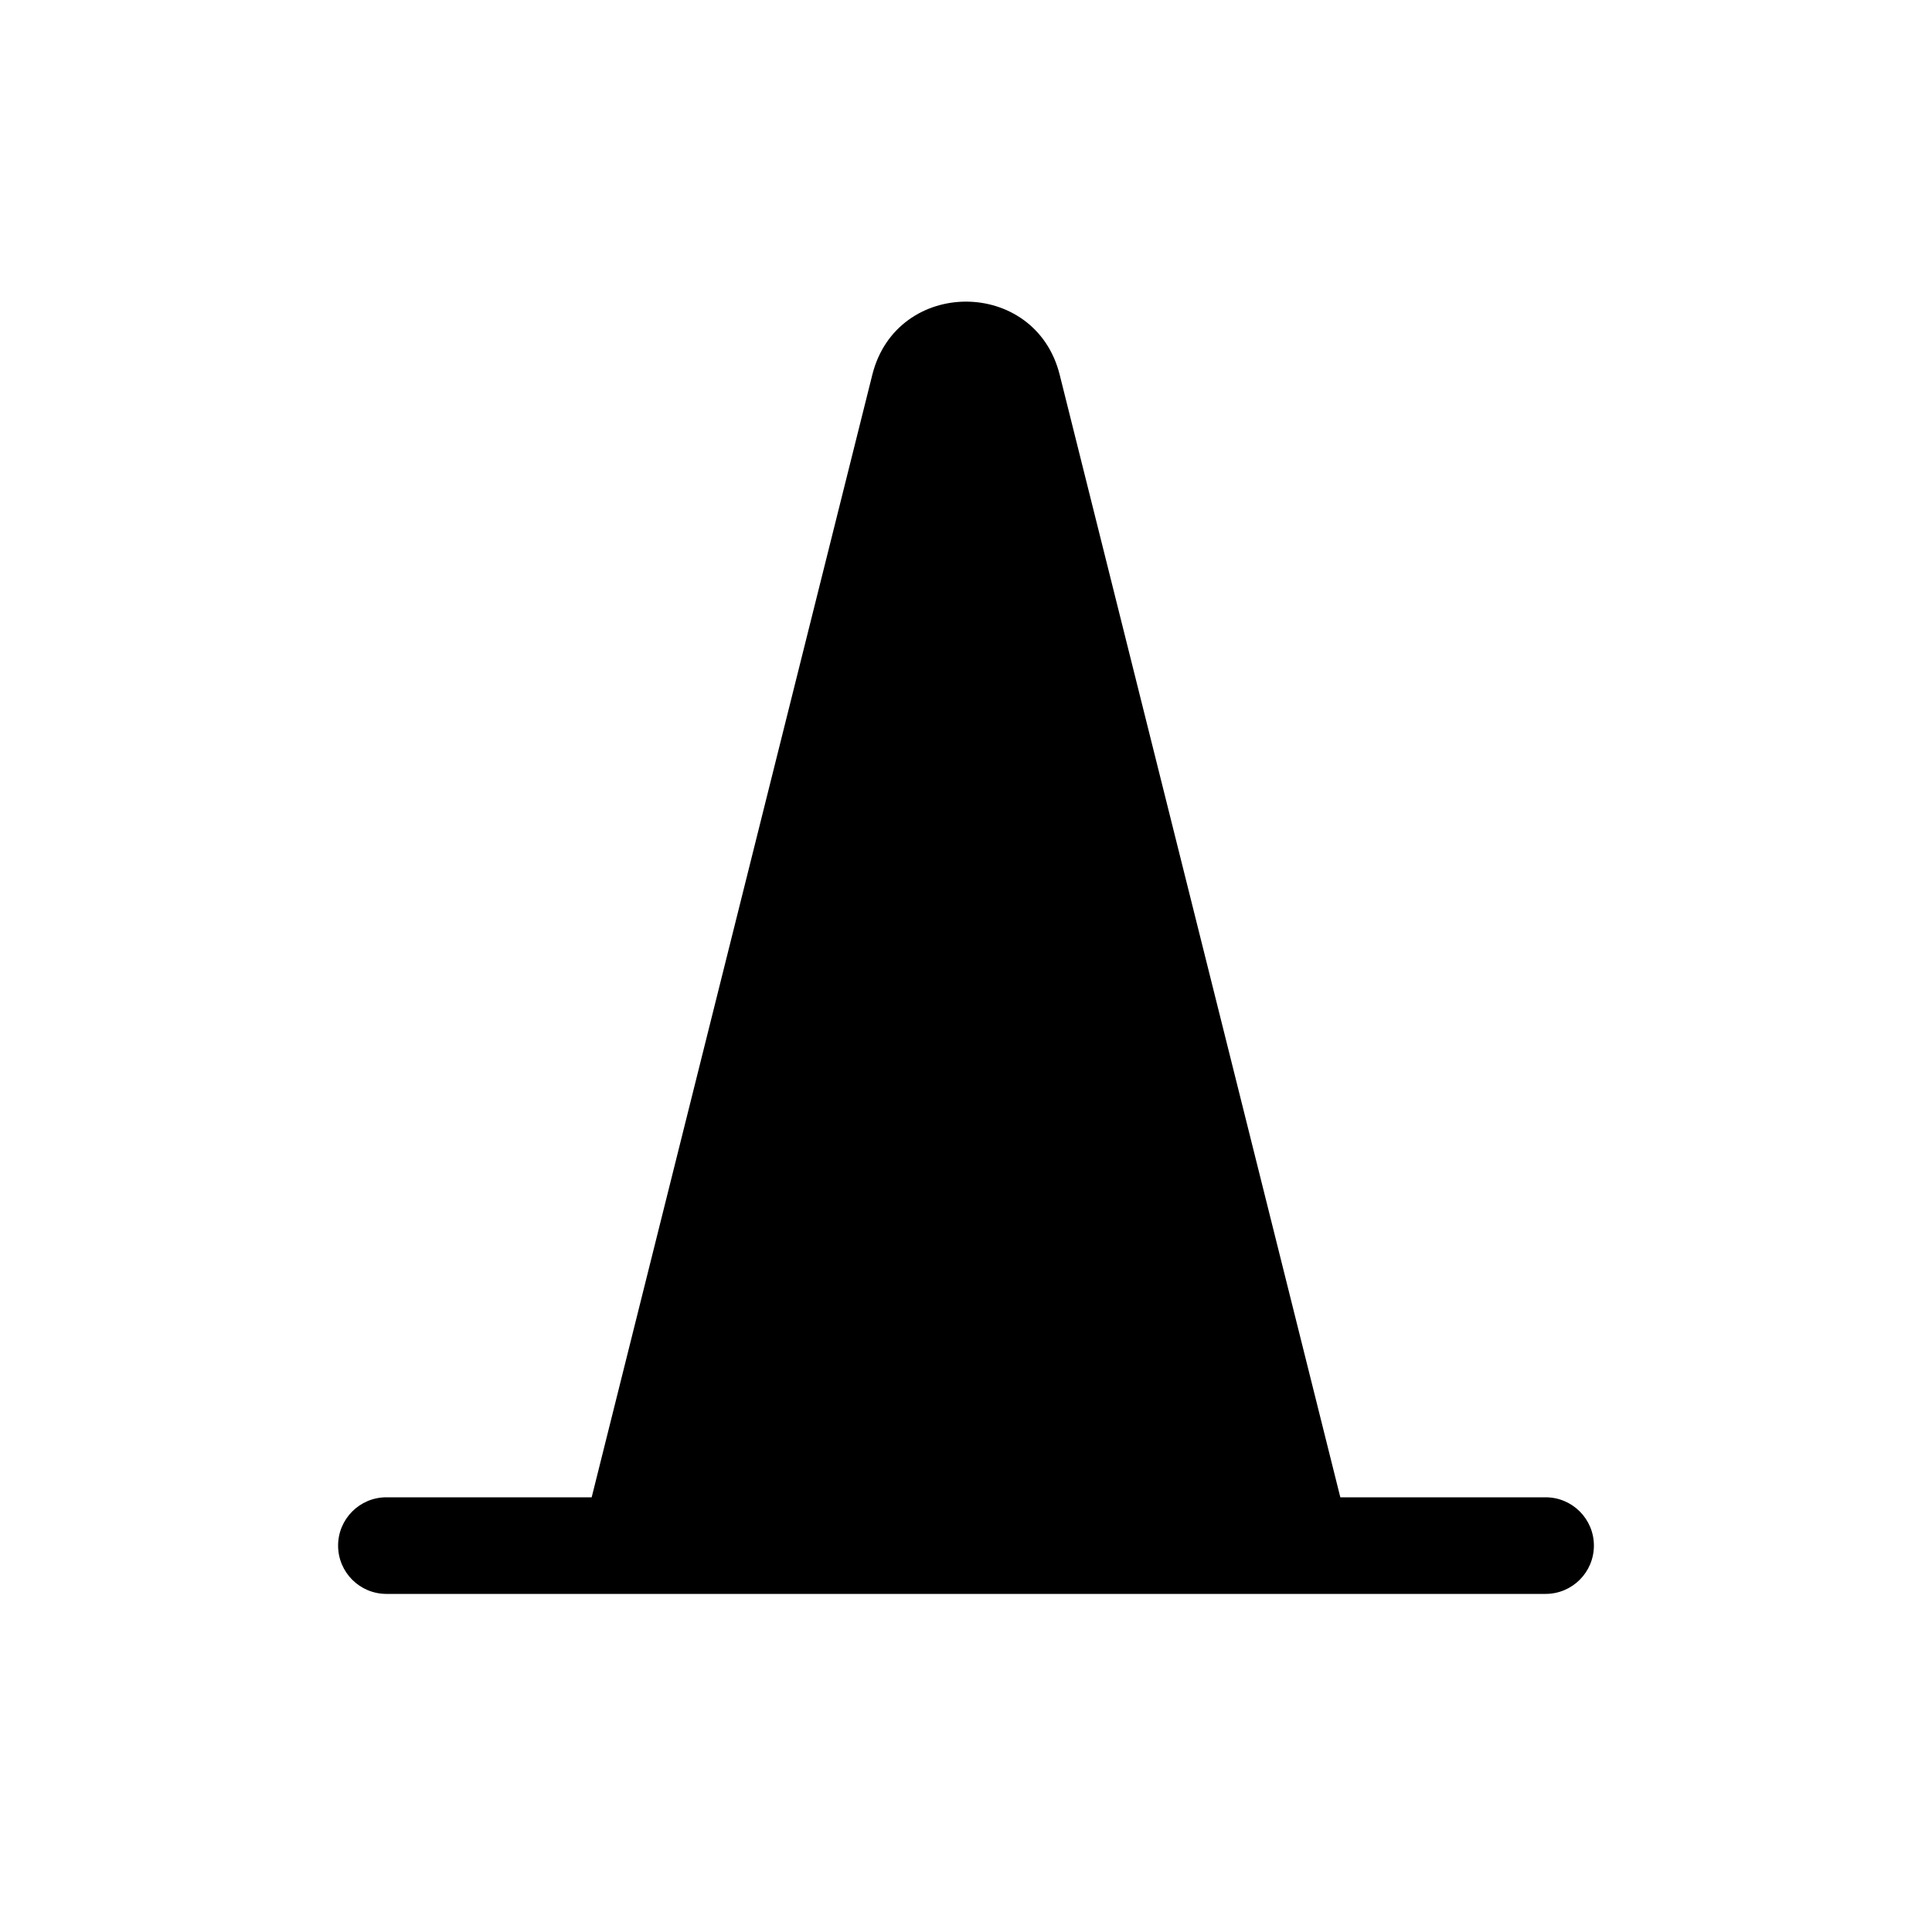
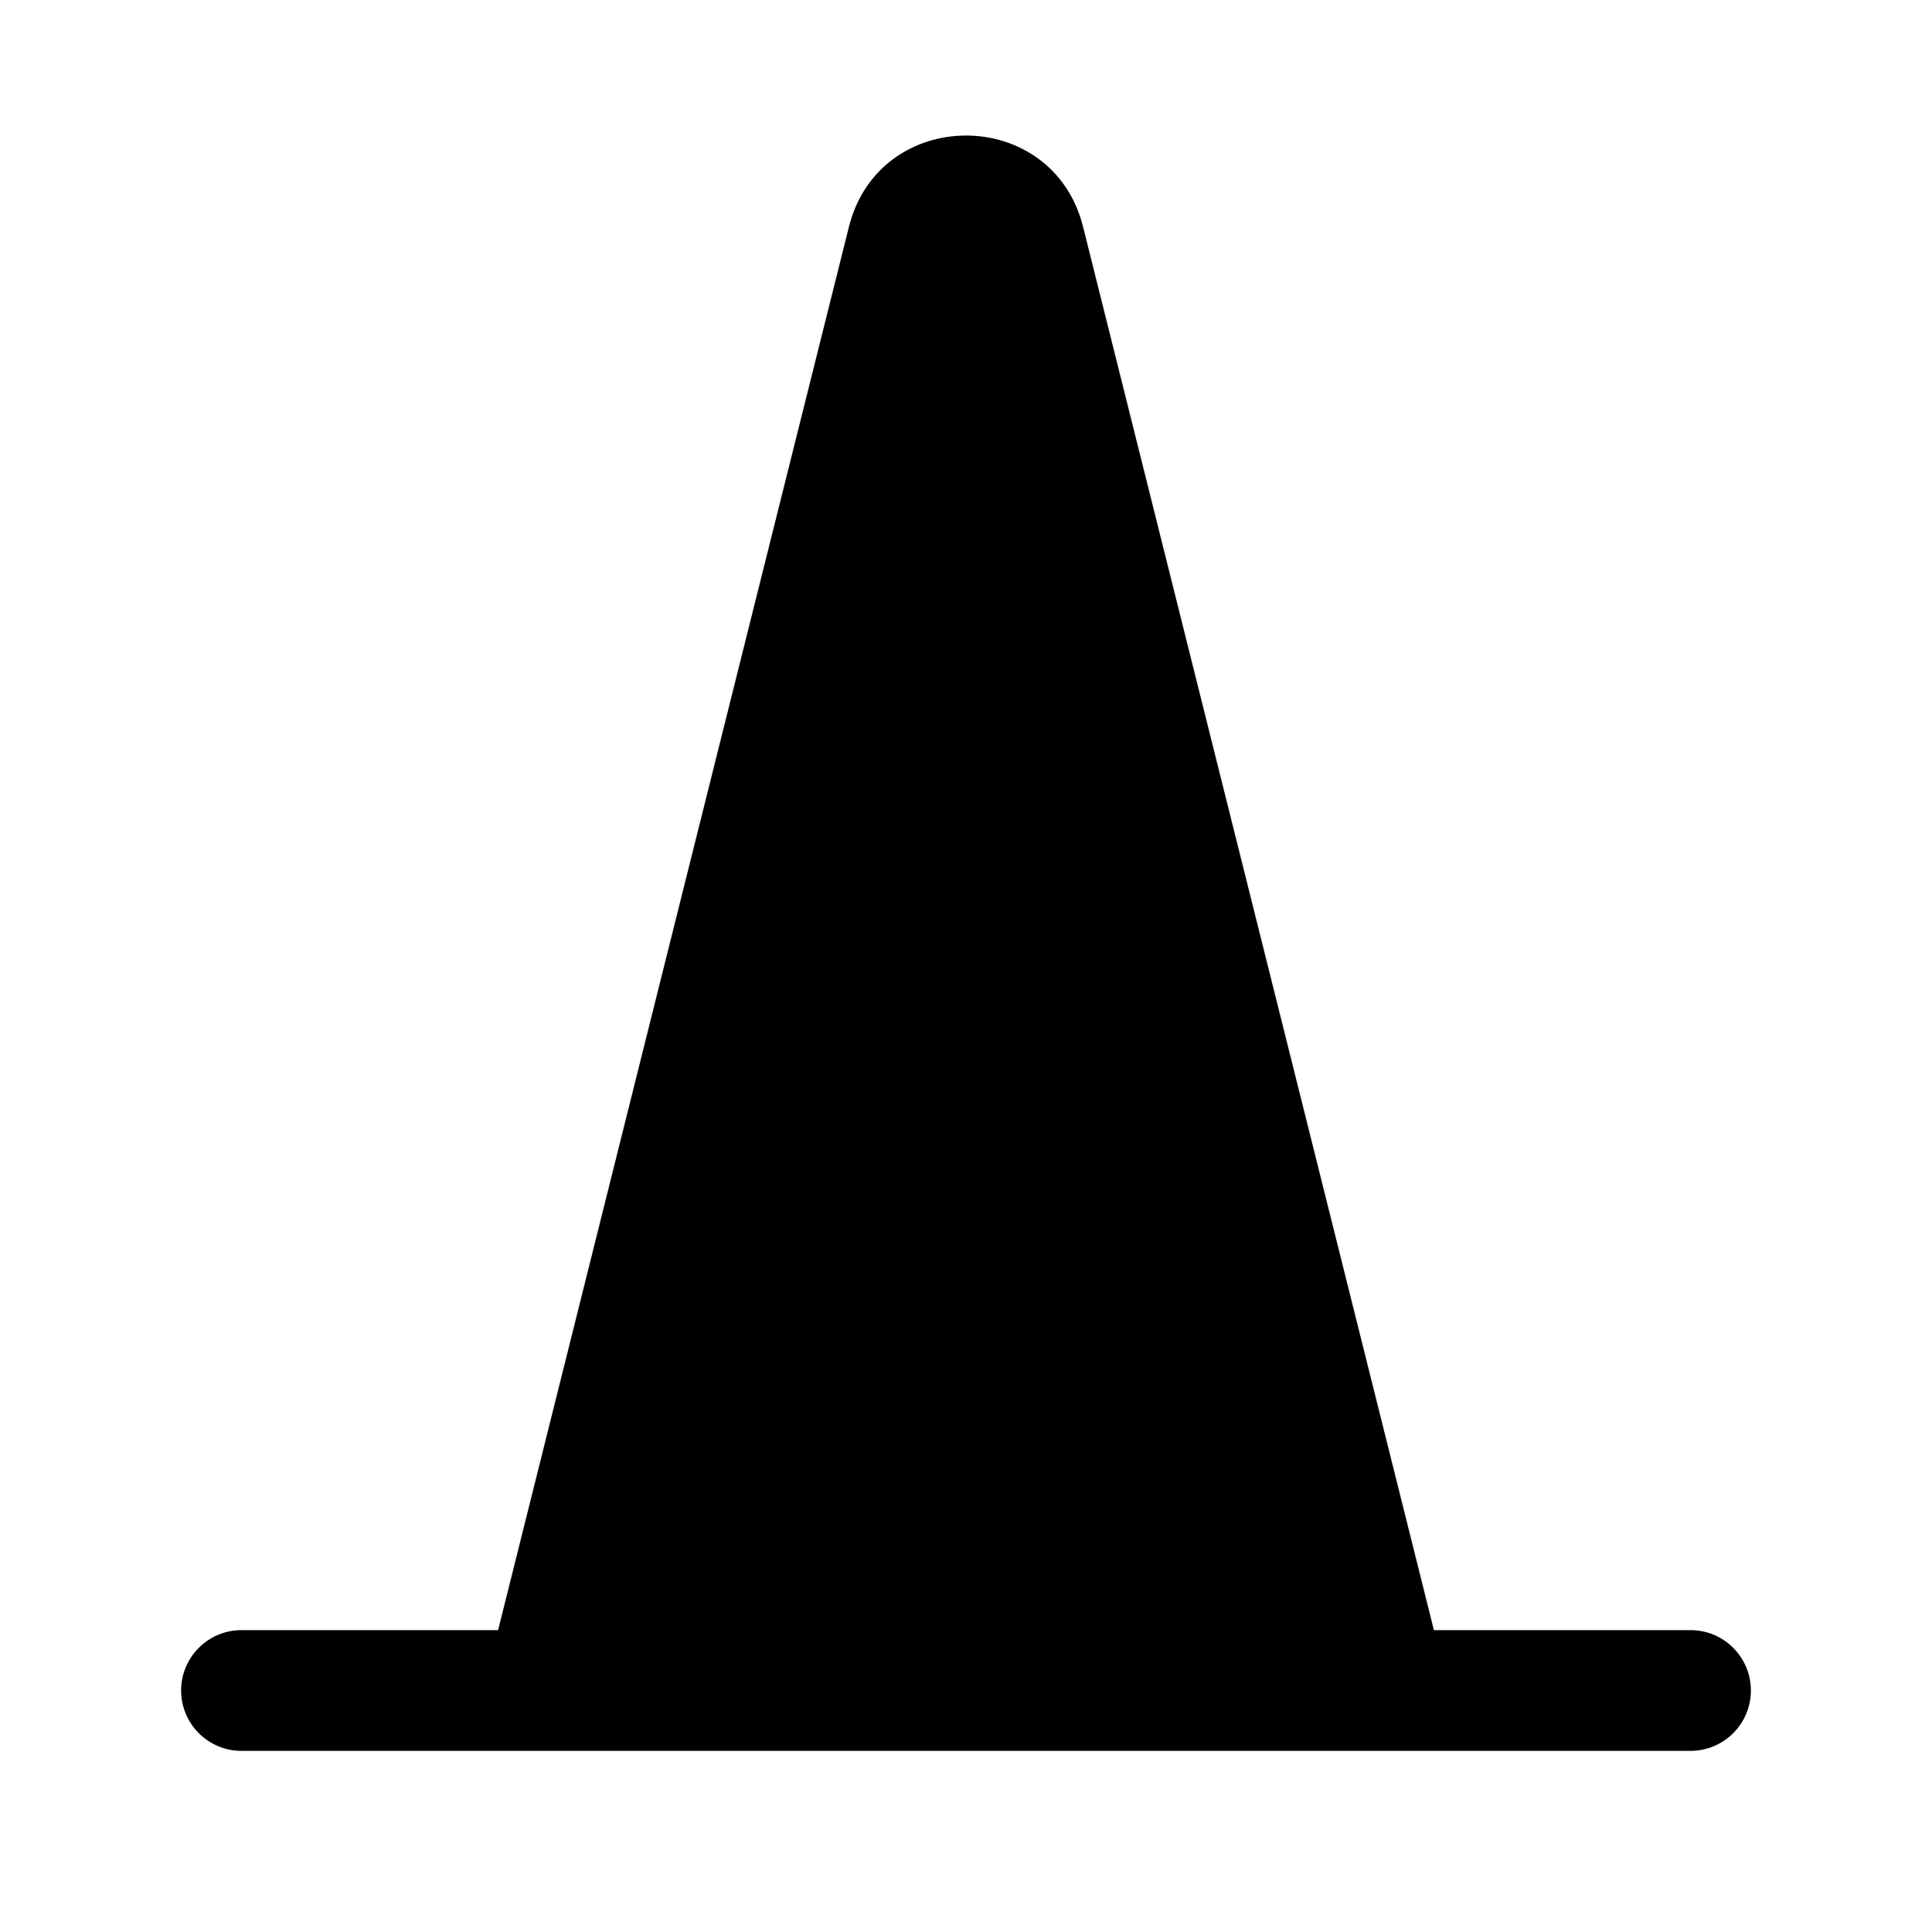
- <svg xmlns="http://www.w3.org/2000/svg" class="bi bi-cone" width="1em" height="1em" viewBox="0 0 20 20" fill="currentColor">
-   <path d="M9.03 3.88c.252-1.01 1.688-1.01 1.94 0L14 16H6L9.03 3.88z" />
-   <path fill-rule="evenodd" d="M3.5 16a.5.5 0 01.5-.5h12a.5.5 0 010 1H4a.5.5 0 01-.5-.5z" clip-rule="evenodd" />
+ <svg xmlns="http://www.w3.org/2000/svg" class="bi bi-cone" width="1em" height="1em" viewBox="0 0 16 16" fill="currentColor">
+   <path d="M7.03 1.88c.252-1.01 1.688-1.01 1.94 0L12 14H4L7.03 1.88z" />
+   <path fill-rule="evenodd" d="M1.5 14a.5.5 0 01.5-.5h12a.5.5 0 010 1H2a.5.5 0 01-.5-.5z" clip-rule="evenodd" />
</svg>
